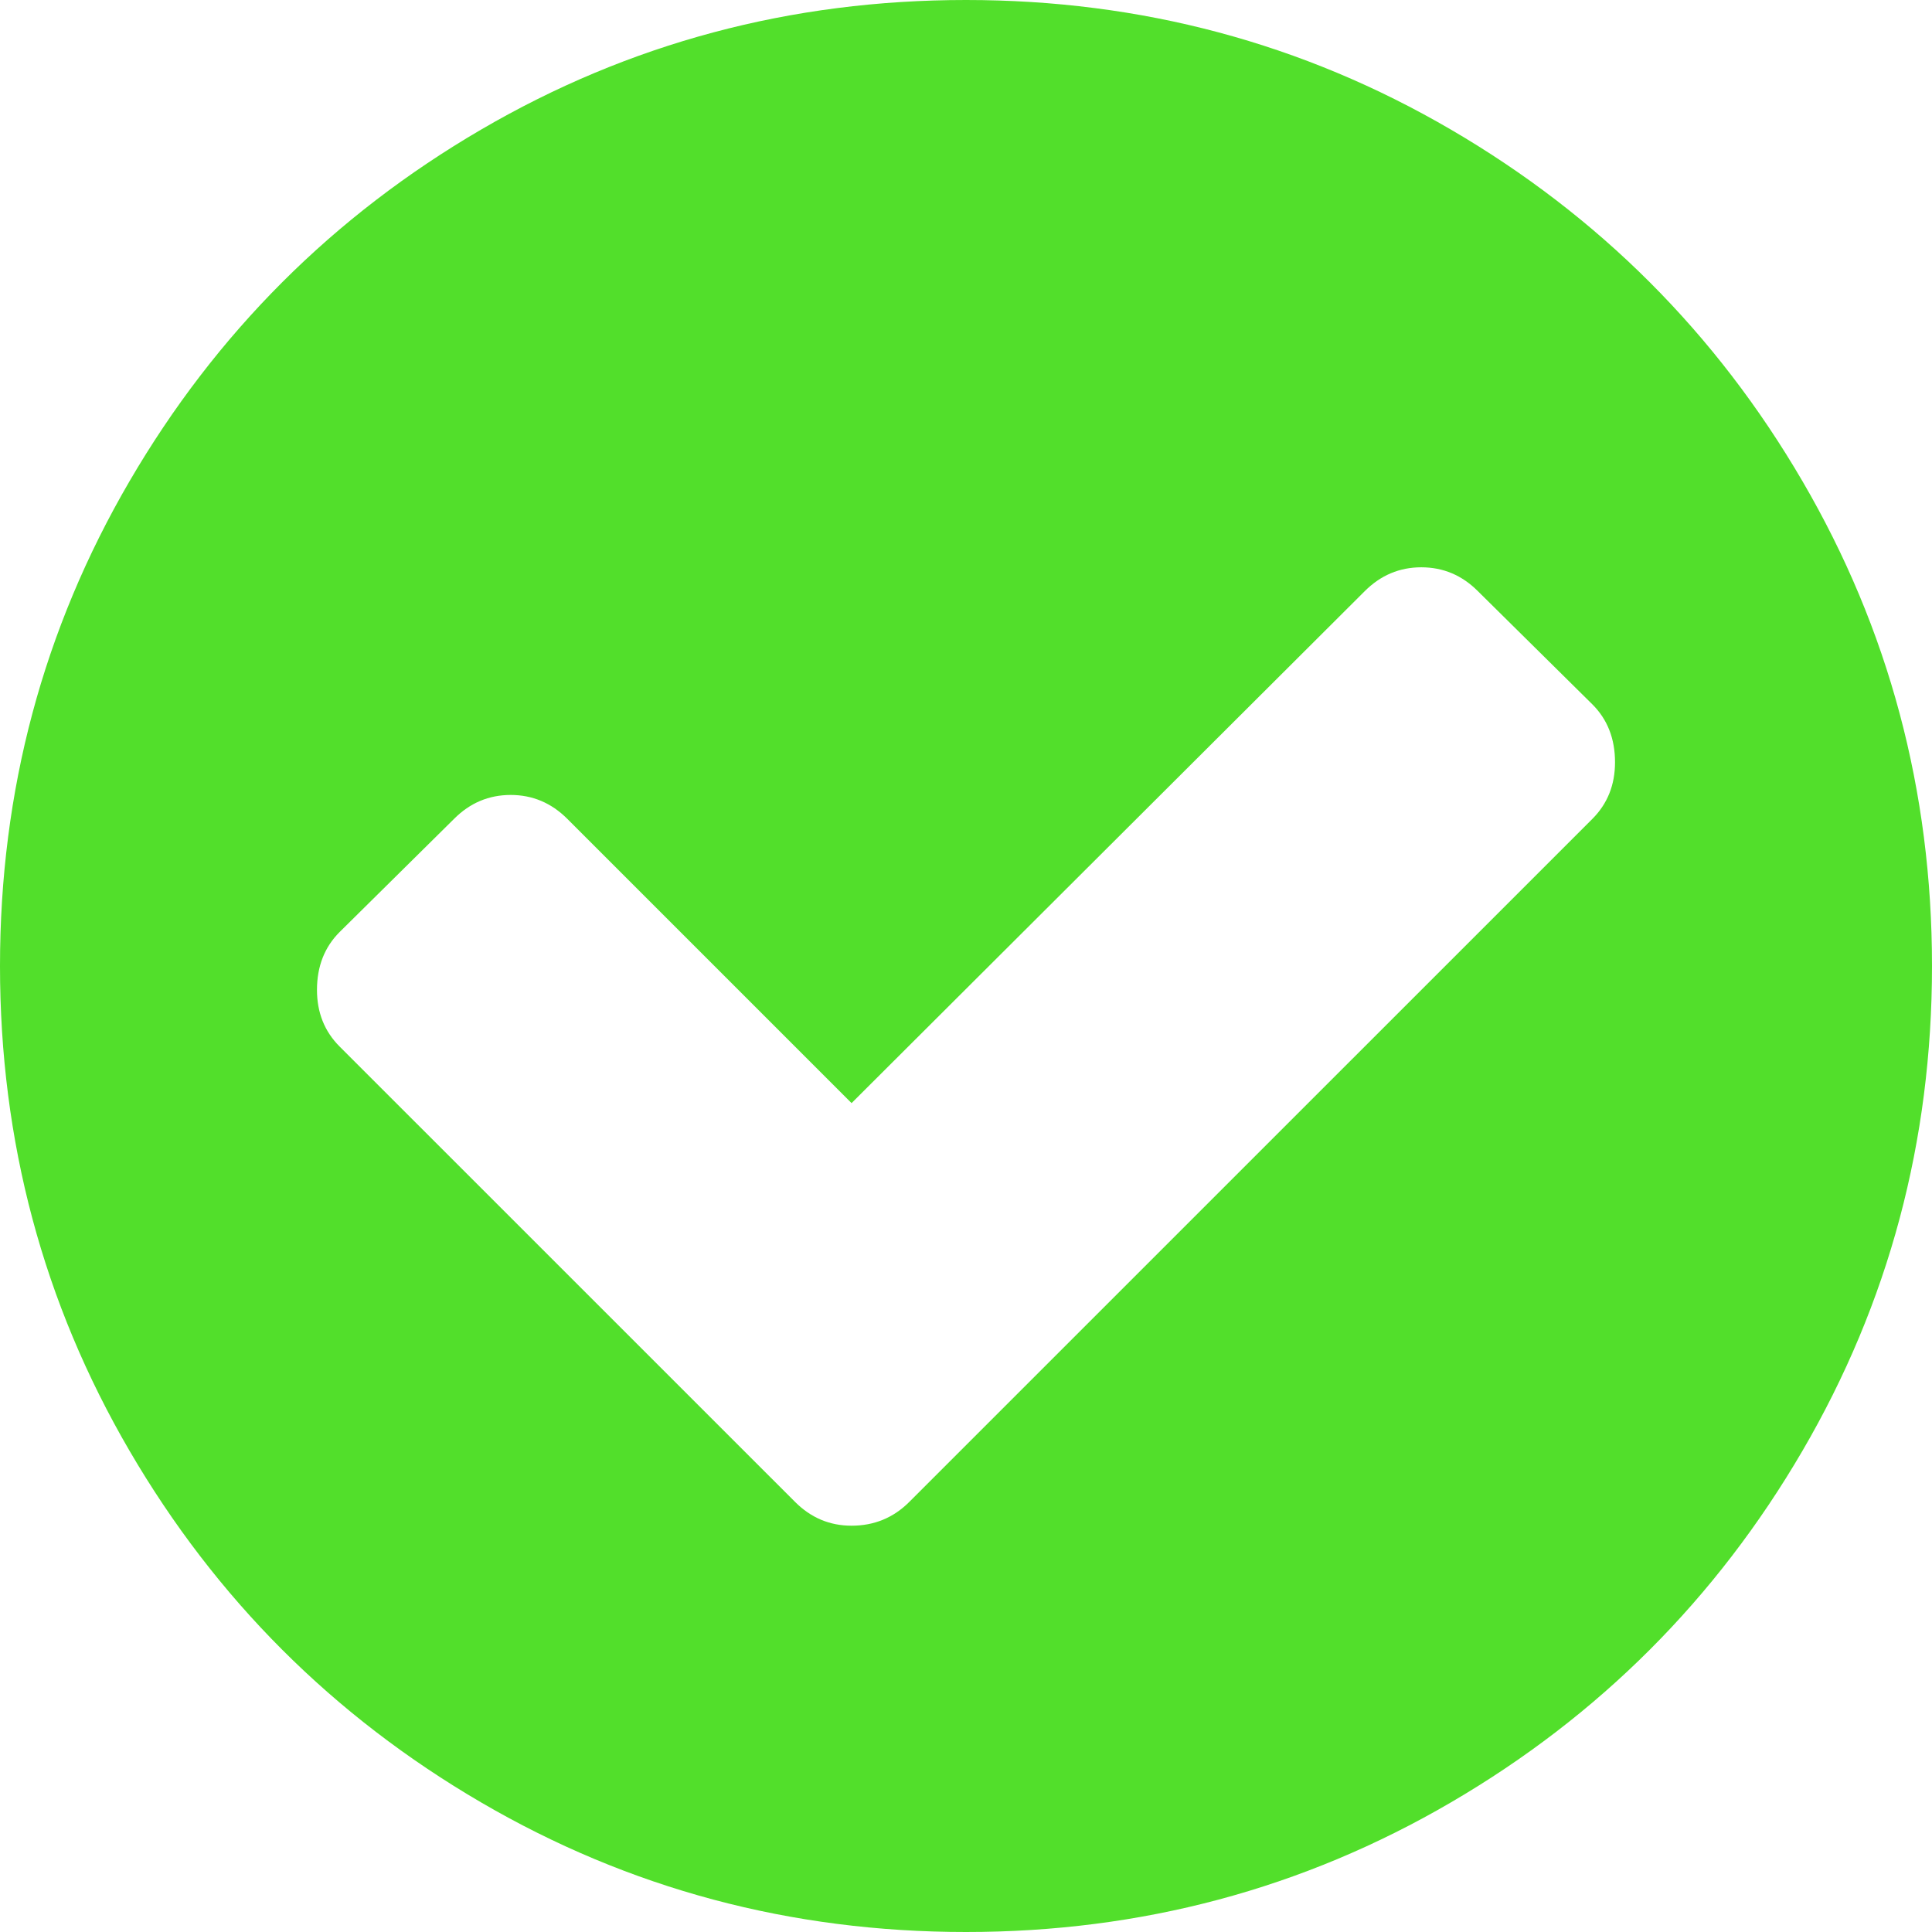
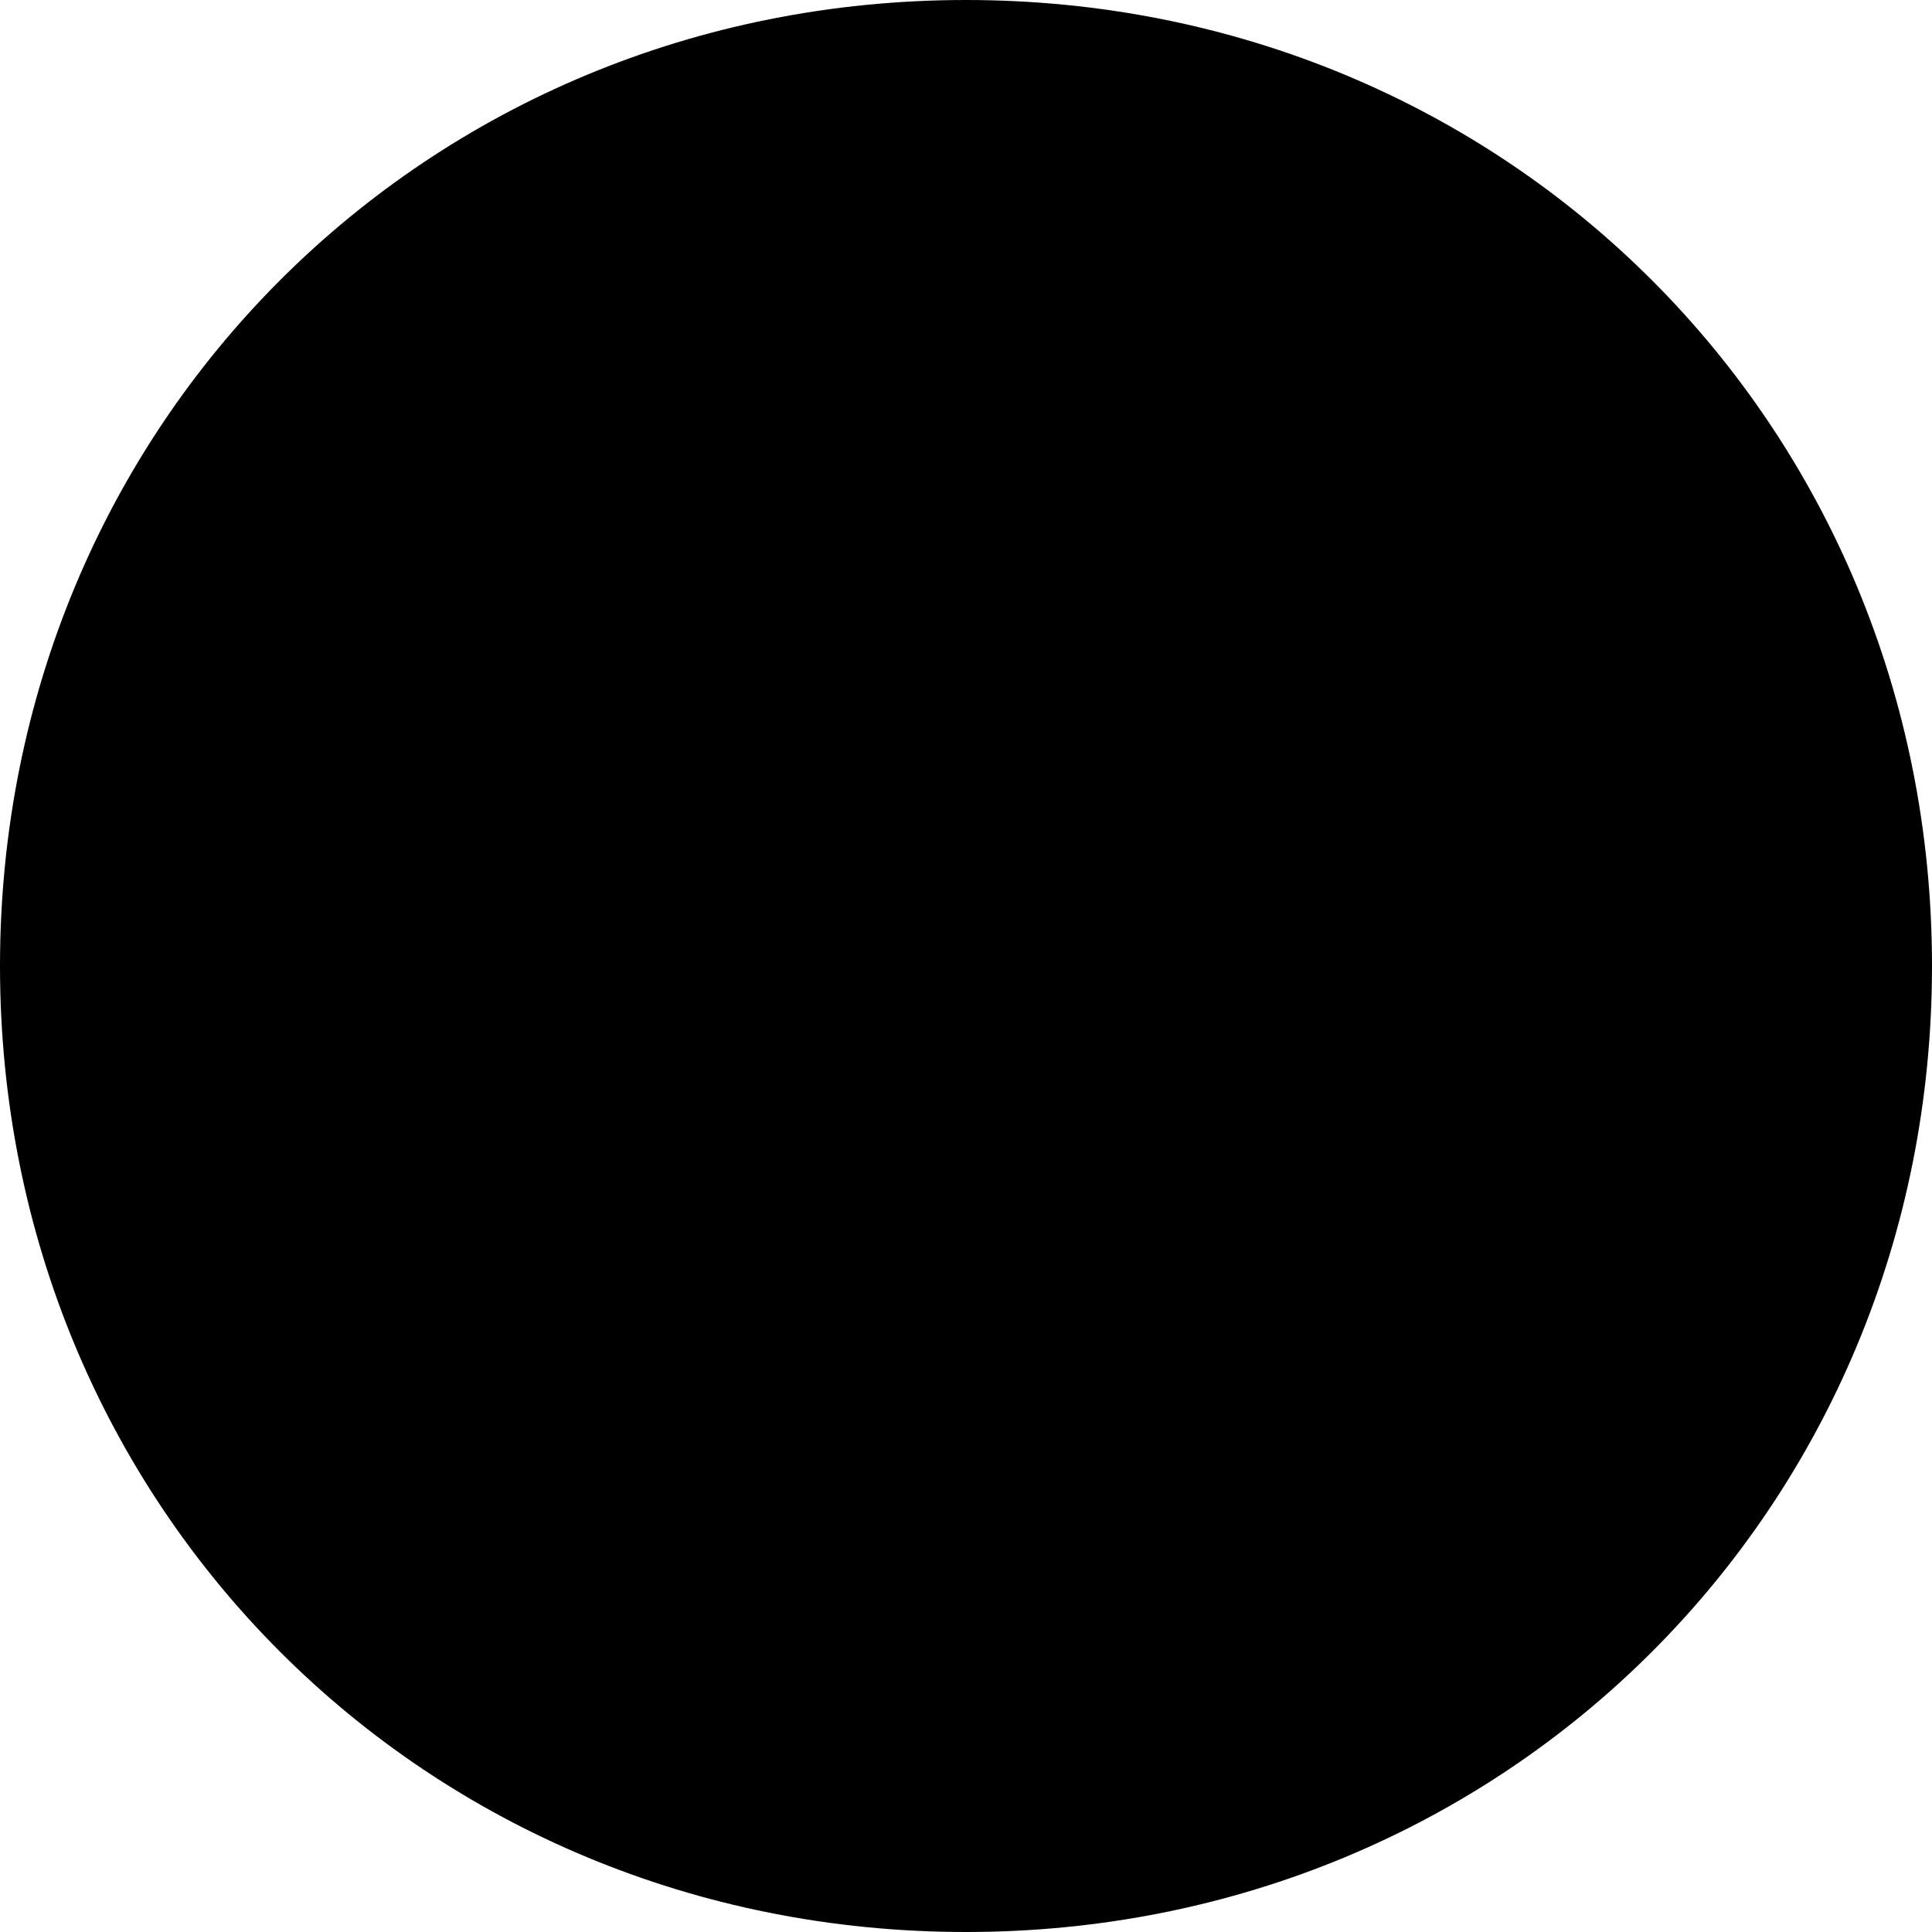
- <svg xmlns="http://www.w3.org/2000/svg" version="1.1" width="30px" height="30px">
-   <g transform="matrix(1 0 0 1 -1824 -112 )">
-     <path d="M 24.727 12.715  C 24.961 12.48  25.078 12.188  25.078 11.836  C 25.078 11.471  24.961 11.172  24.727 10.938  L 22.949 9.18  C 22.702 8.932  22.409 8.809  22.07 8.809  C 21.732 8.809  21.439 8.932  21.191 9.18  L 13.223 17.129  L 8.809 12.715  C 8.561 12.467  8.268 12.344  7.93 12.344  C 7.591 12.344  7.298 12.467  7.051 12.715  L 5.273 14.473  C 5.039 14.707  4.922 15.007  4.922 15.371  C 4.922 15.723  5.039 16.016  5.273 16.25  L 12.344 23.32  C 12.591 23.568  12.884 23.691  13.223 23.691  C 13.574 23.691  13.874 23.568  14.121 23.32  L 24.727 12.715  Z M 27.988 7.471  C 29.329 9.769  30 12.279  30 15  C 30 17.721  29.329 20.231  27.988 22.529  C 26.647 24.827  24.827 26.647  22.529 27.988  C 20.231 29.329  17.721 30  15 30  C 12.279 30  9.769 29.329  7.471 27.988  C 5.173 26.647  3.353 24.827  2.012 22.529  C 0.671 20.231  0 17.721  0 15  C 0 12.279  0.671 9.769  2.012 7.471  C 3.353 5.173  5.173 3.353  7.471 2.012  C 9.769 0.671  12.279 0  15 0  C 17.721 0  20.231 0.671  22.529 2.012  C 24.827 3.353  26.647 5.173  27.988 7.471  Z " fill-rule="nonzero" fill="#52df2b" stroke="none" transform="matrix(1 0 0 1 1824 112 )" />
+ <svg xmlns="http://www.w3.org/2000/svg" version="1.1" width="4px" height="4px">
+   <g transform="matrix(1 0 0 1 -319 -62 )">
+     <path d="M 321 62  C 322.12 62  323 62.88  323 64  C 323 65.12  322.12 66  321 66  C 319.88 66  319 65.12  319 64  C 319 62.88  319.88 62  321 62  Z " fill-rule="nonzero" fill="#000000" stroke="none" />
  </g>
</svg>
